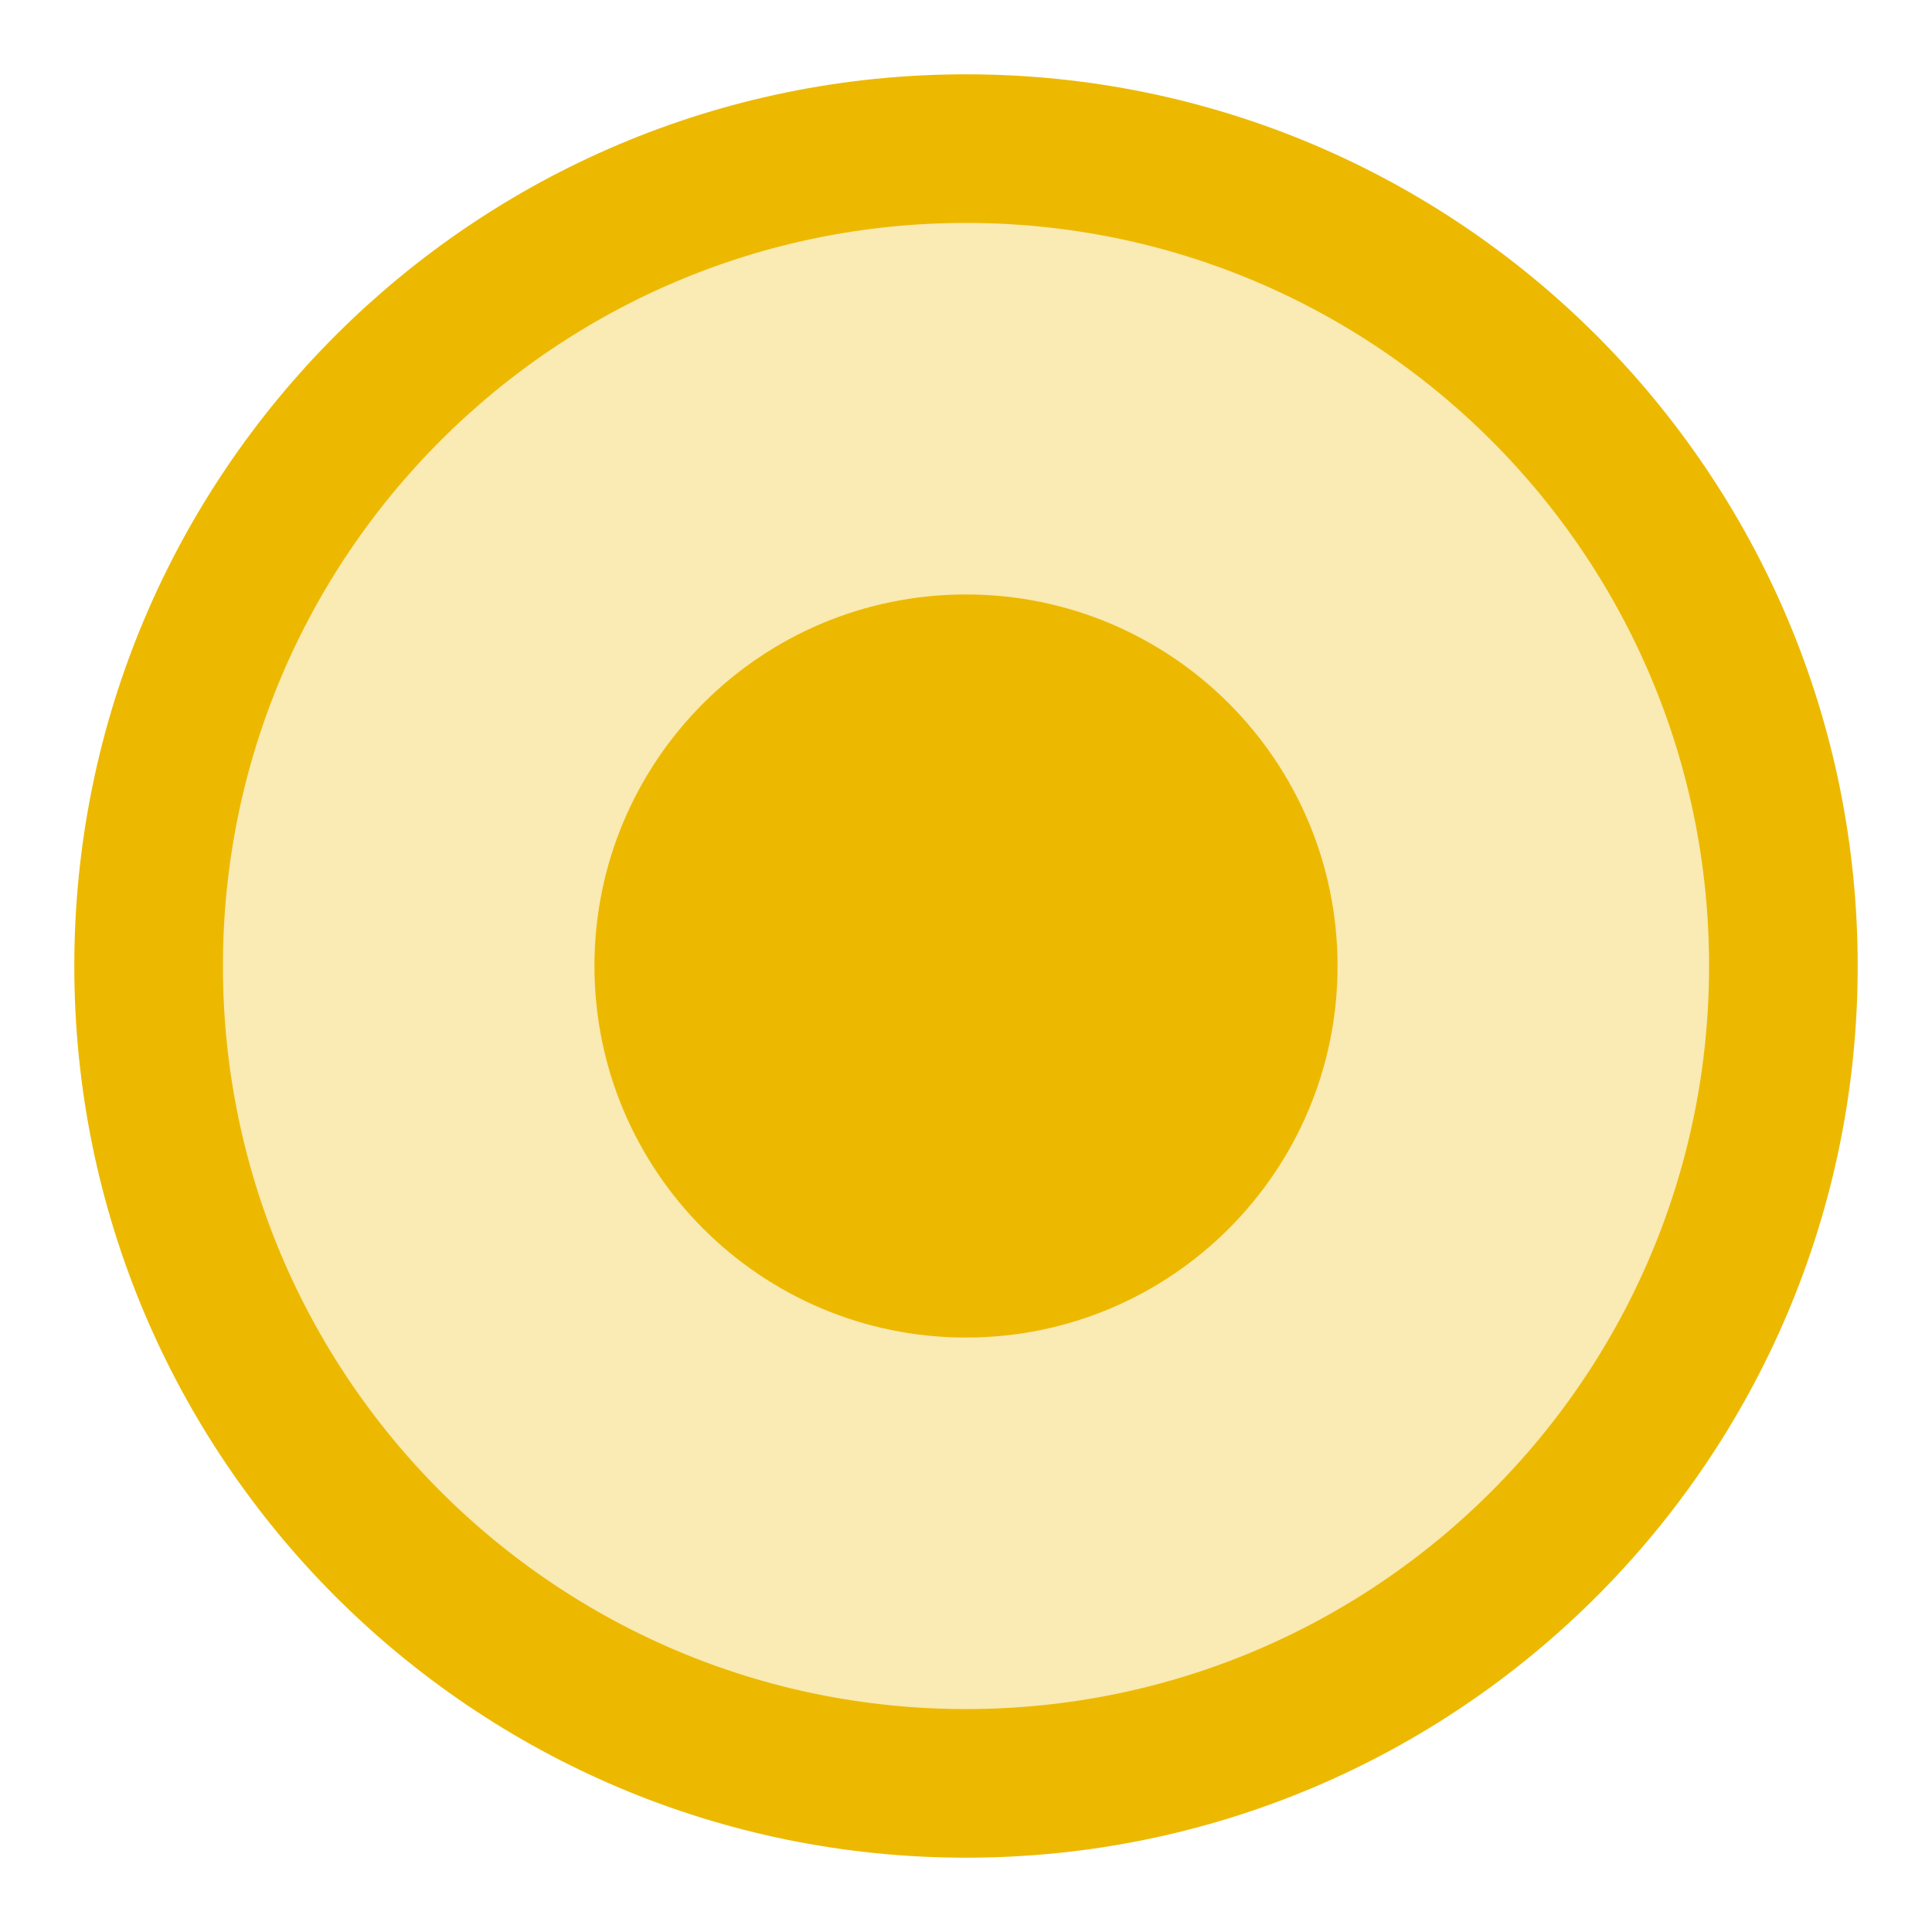
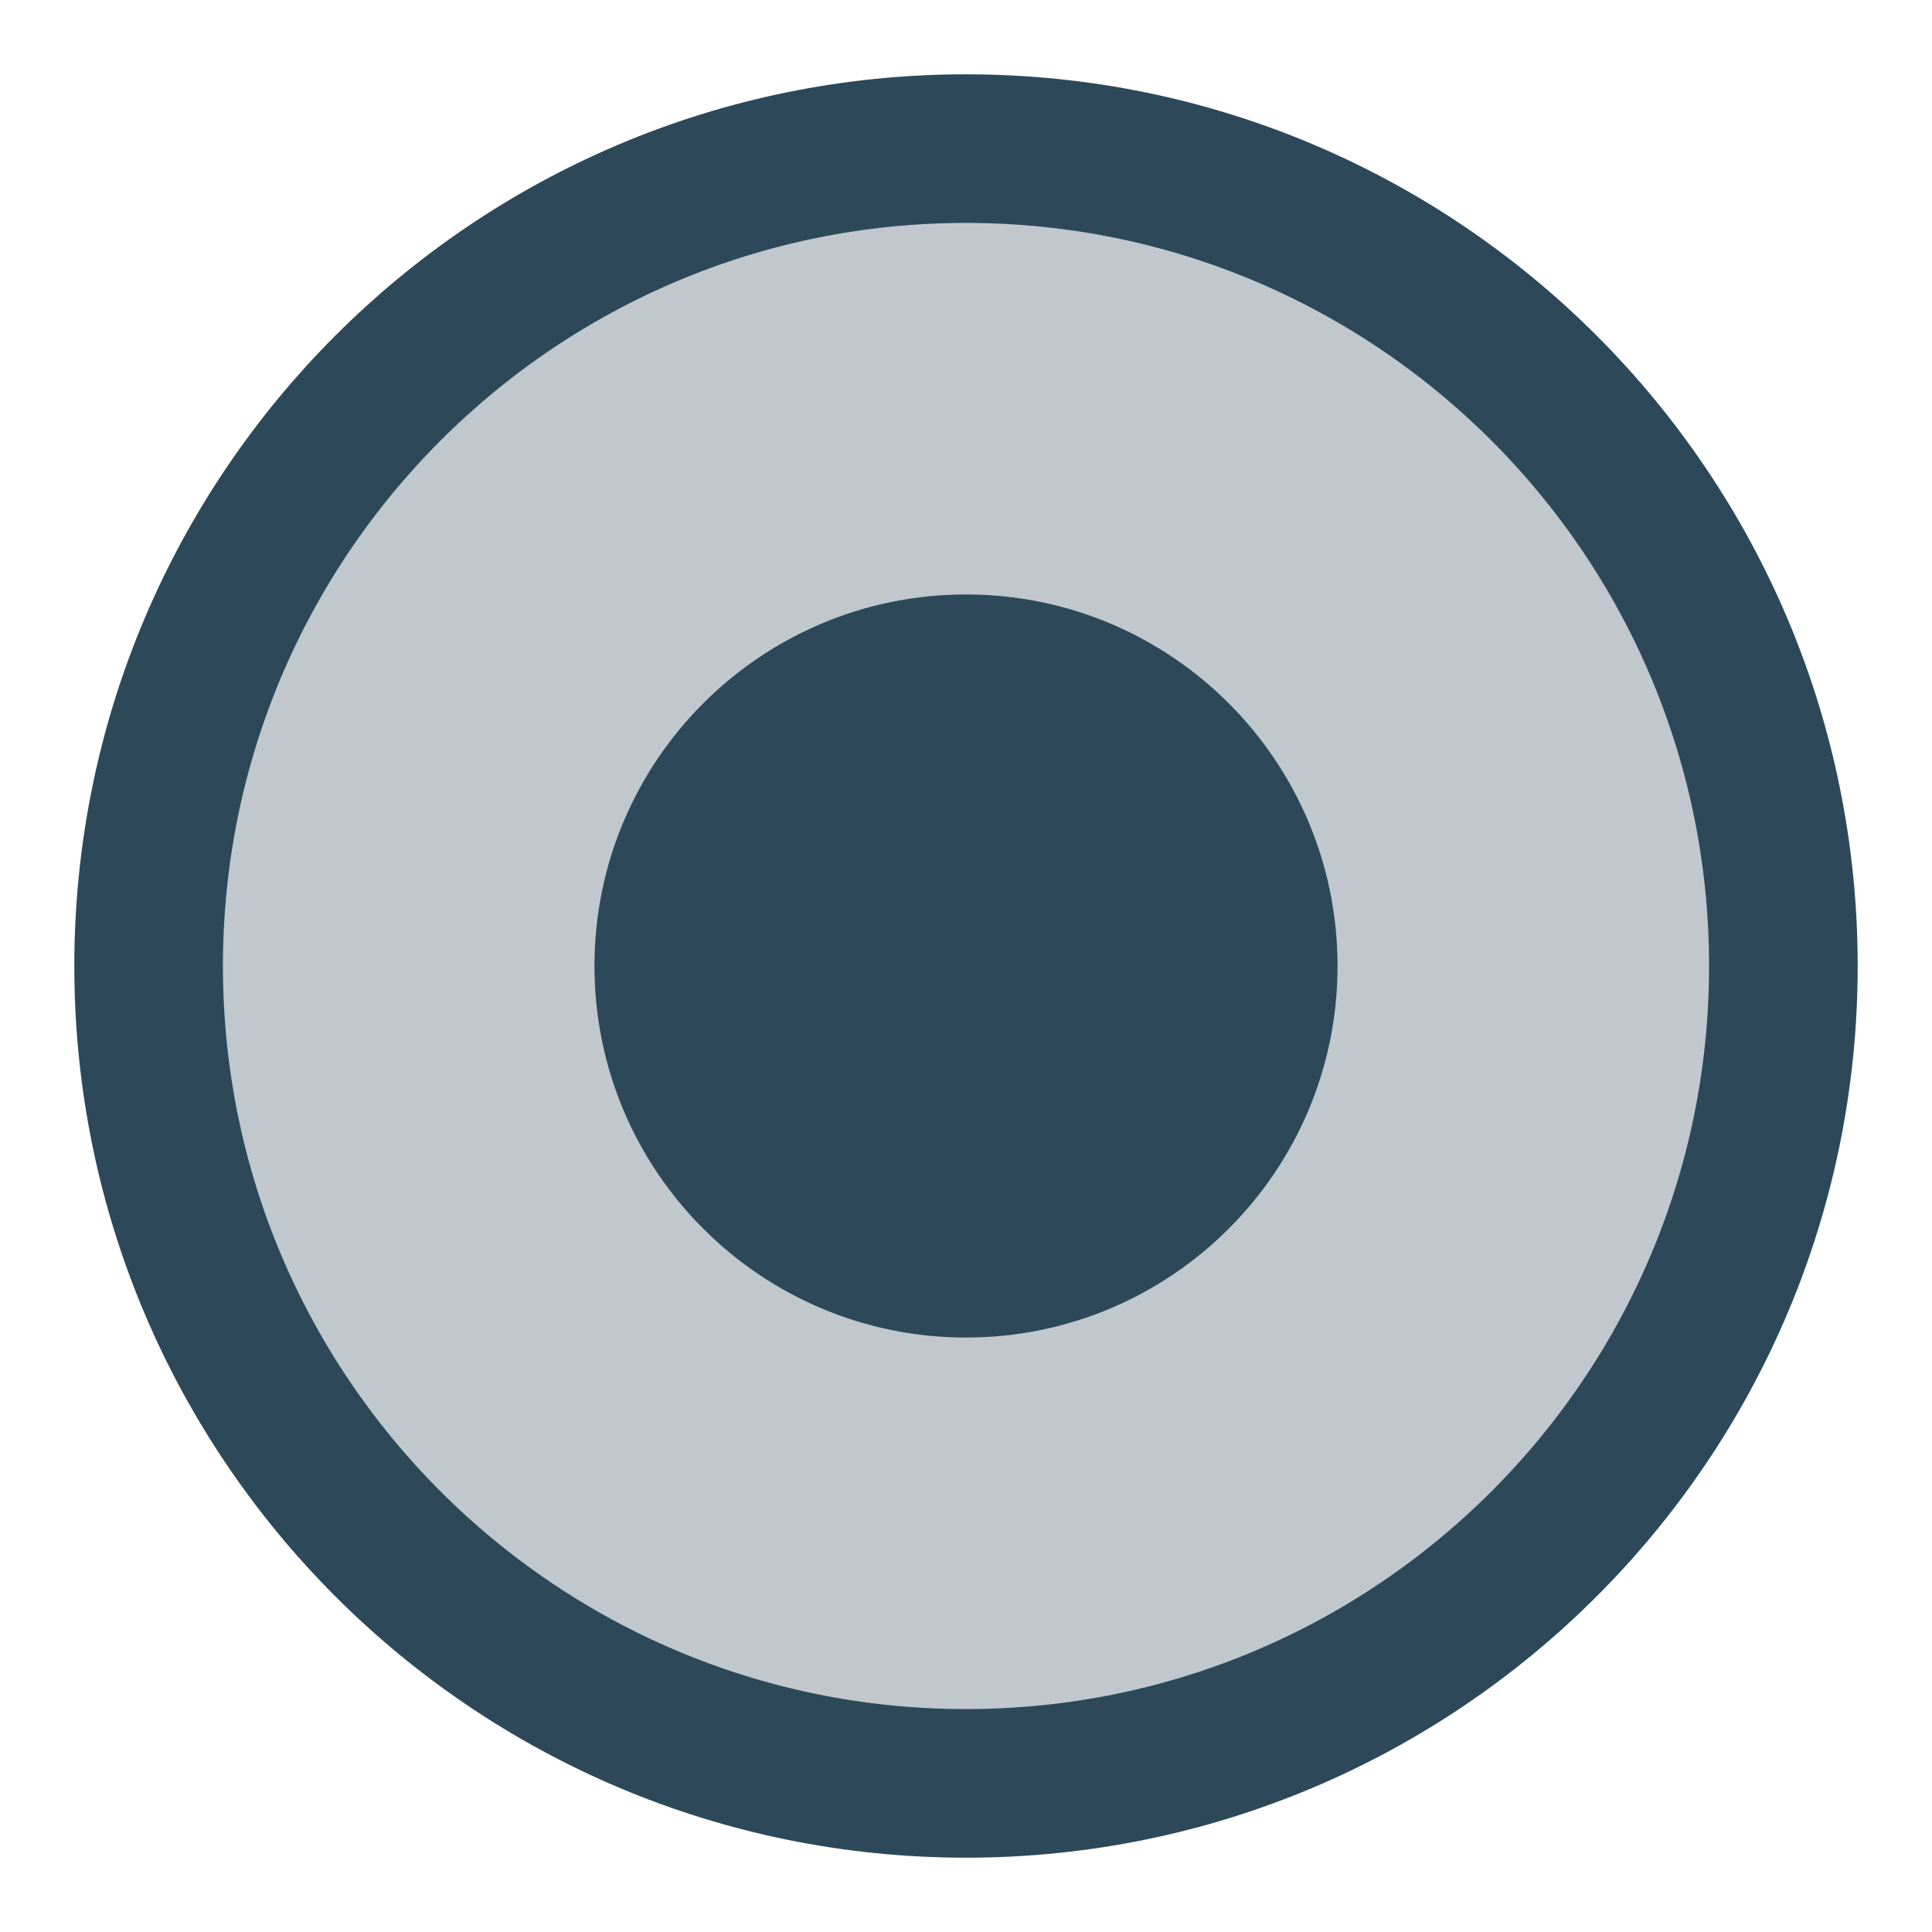
<svg xmlns="http://www.w3.org/2000/svg" width="13px" height="13px" viewBox="0 0 13 13" version="1.1">
  <defs />
  <g id="Page-1" stroke="none" stroke-width="1" fill="none" fill-rule="evenodd">
-     <g id="Group" transform="translate(1, 1)" fill="#ECB900">
-       <circle id="Oval-2" stroke="#ECB900" fill-opacity="0.3" cx="5.5" cy="5.5" r="5.5" />
+     <g id="Group" transform="translate(1, 1)" fill="#2D4959">
+       <circle id="Oval-2" stroke="#2D4959" fill-opacity="0.3" cx="5.5" cy="5.5" r="5.5" />
      <circle id="Oval-2" cx="5.5" cy="5.5" r="2.5" />
    </g>
  </g>
</svg>
